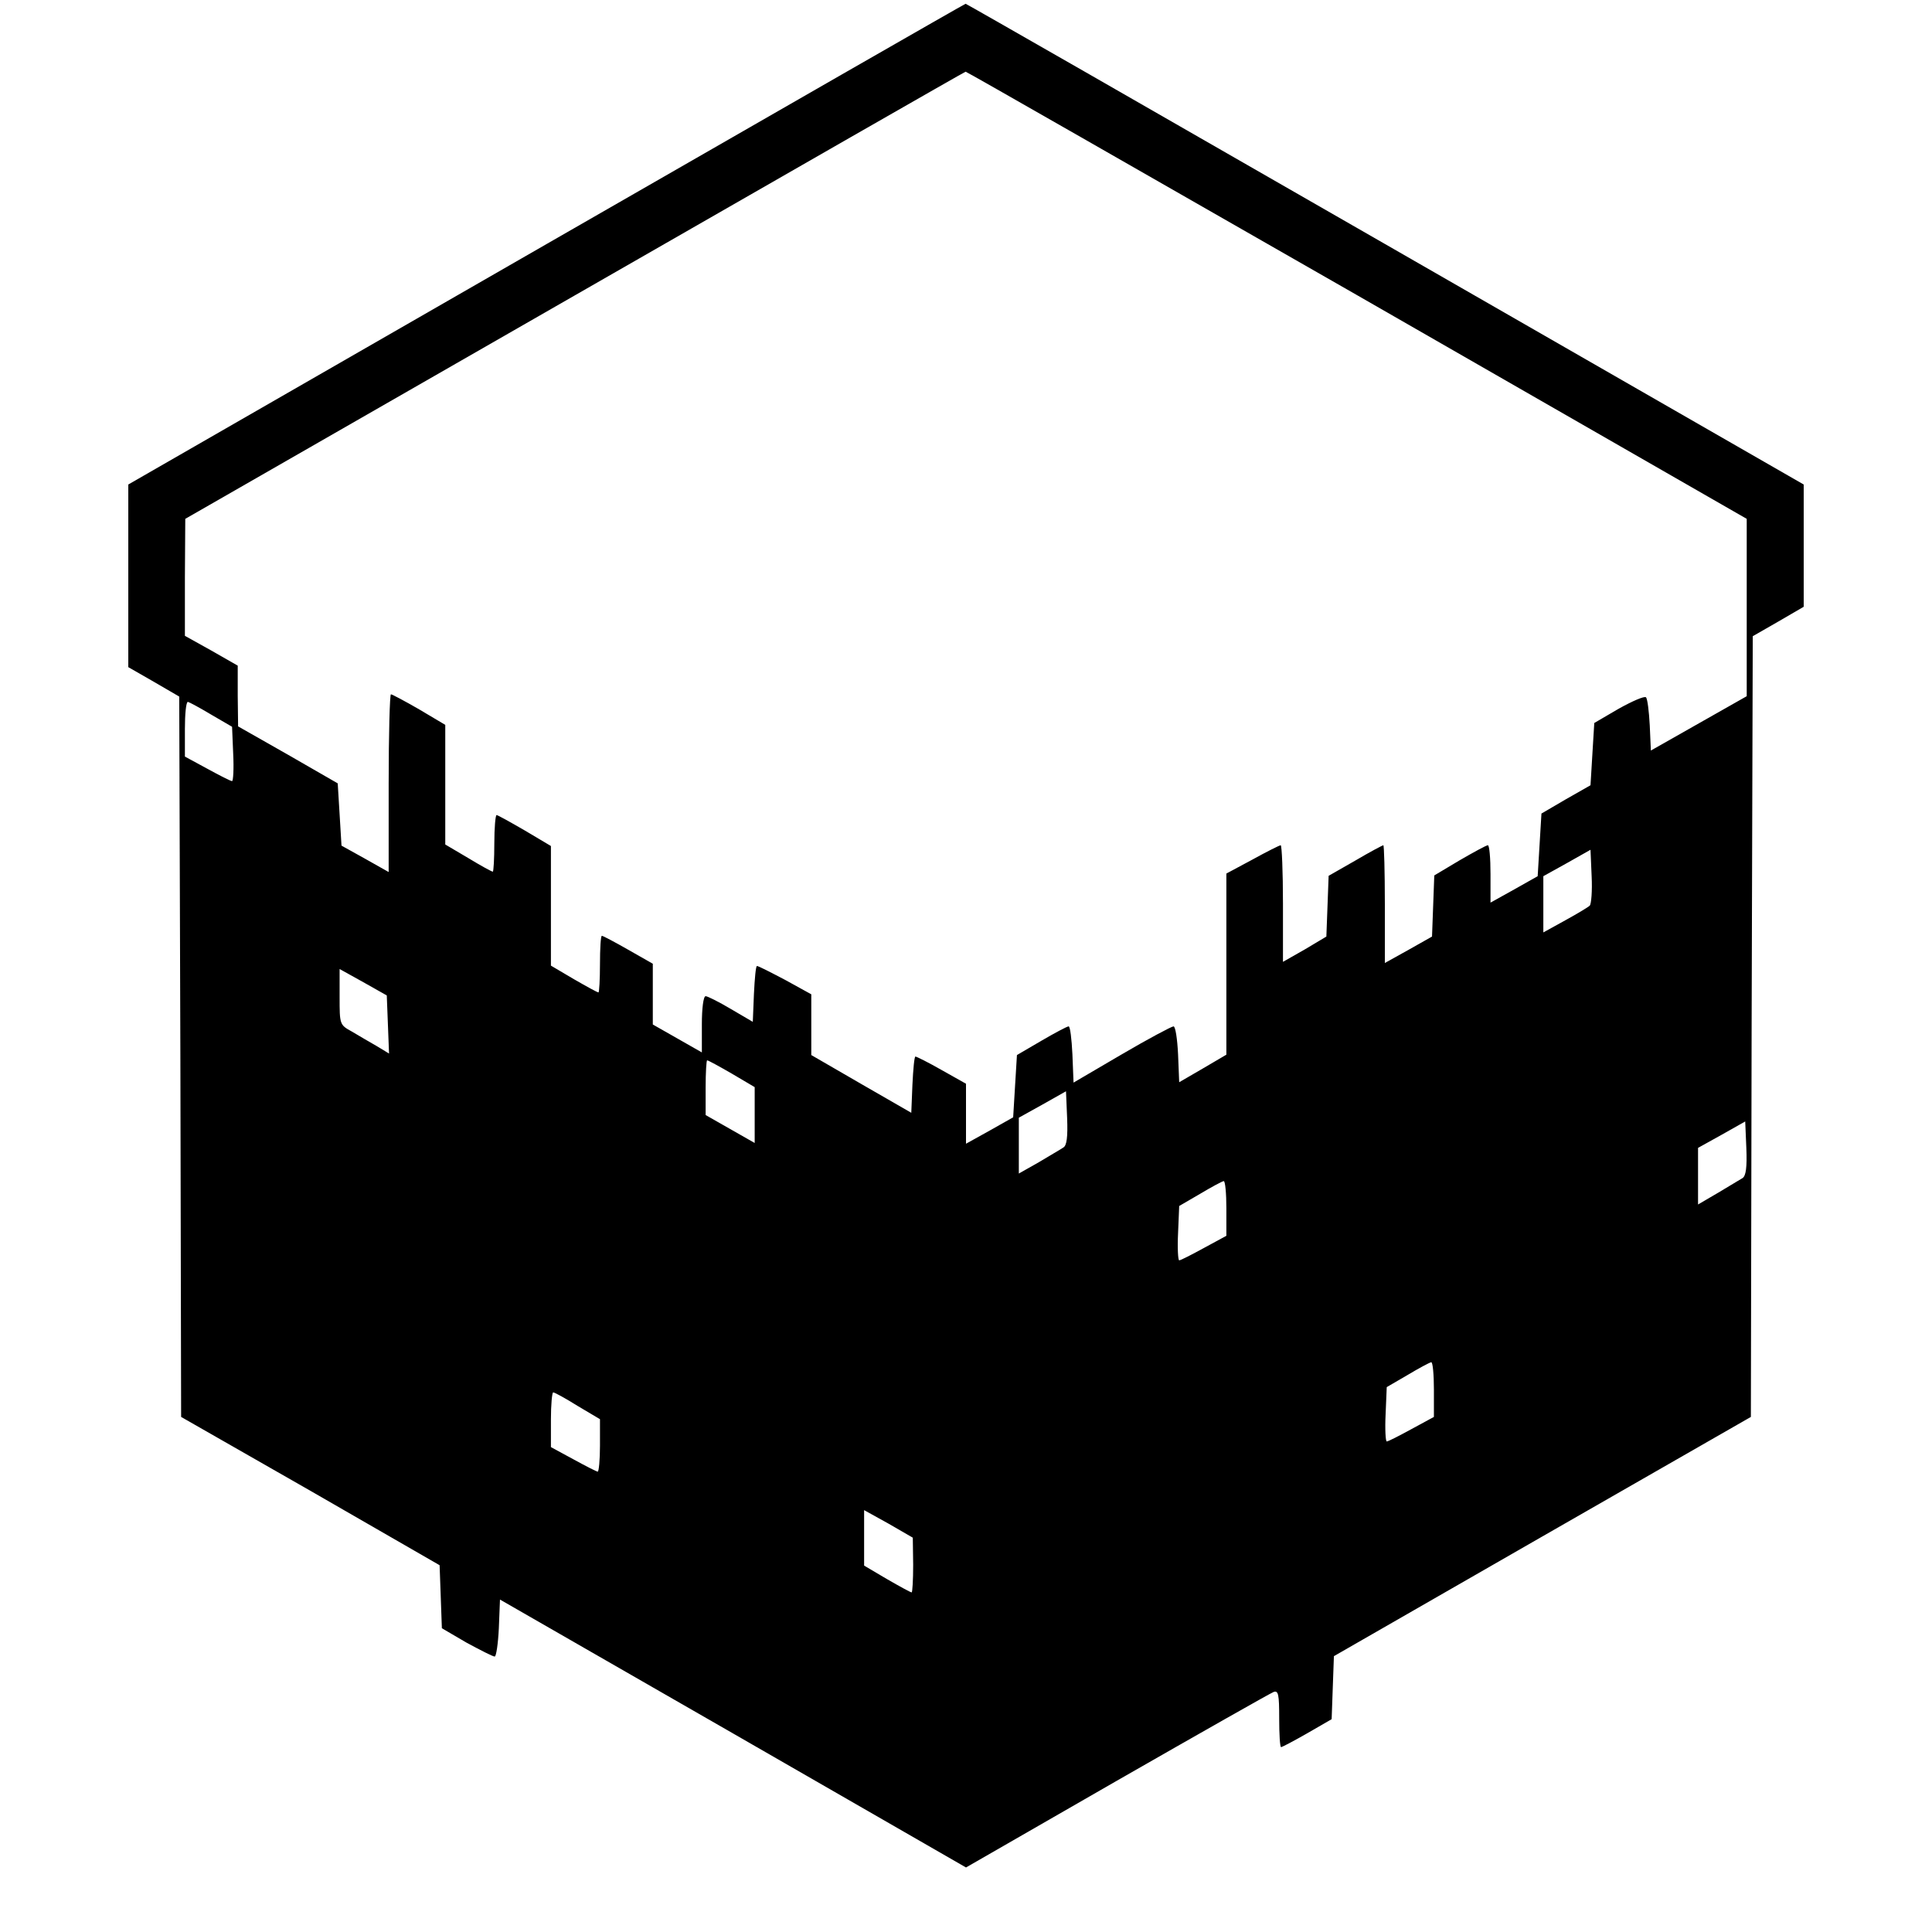
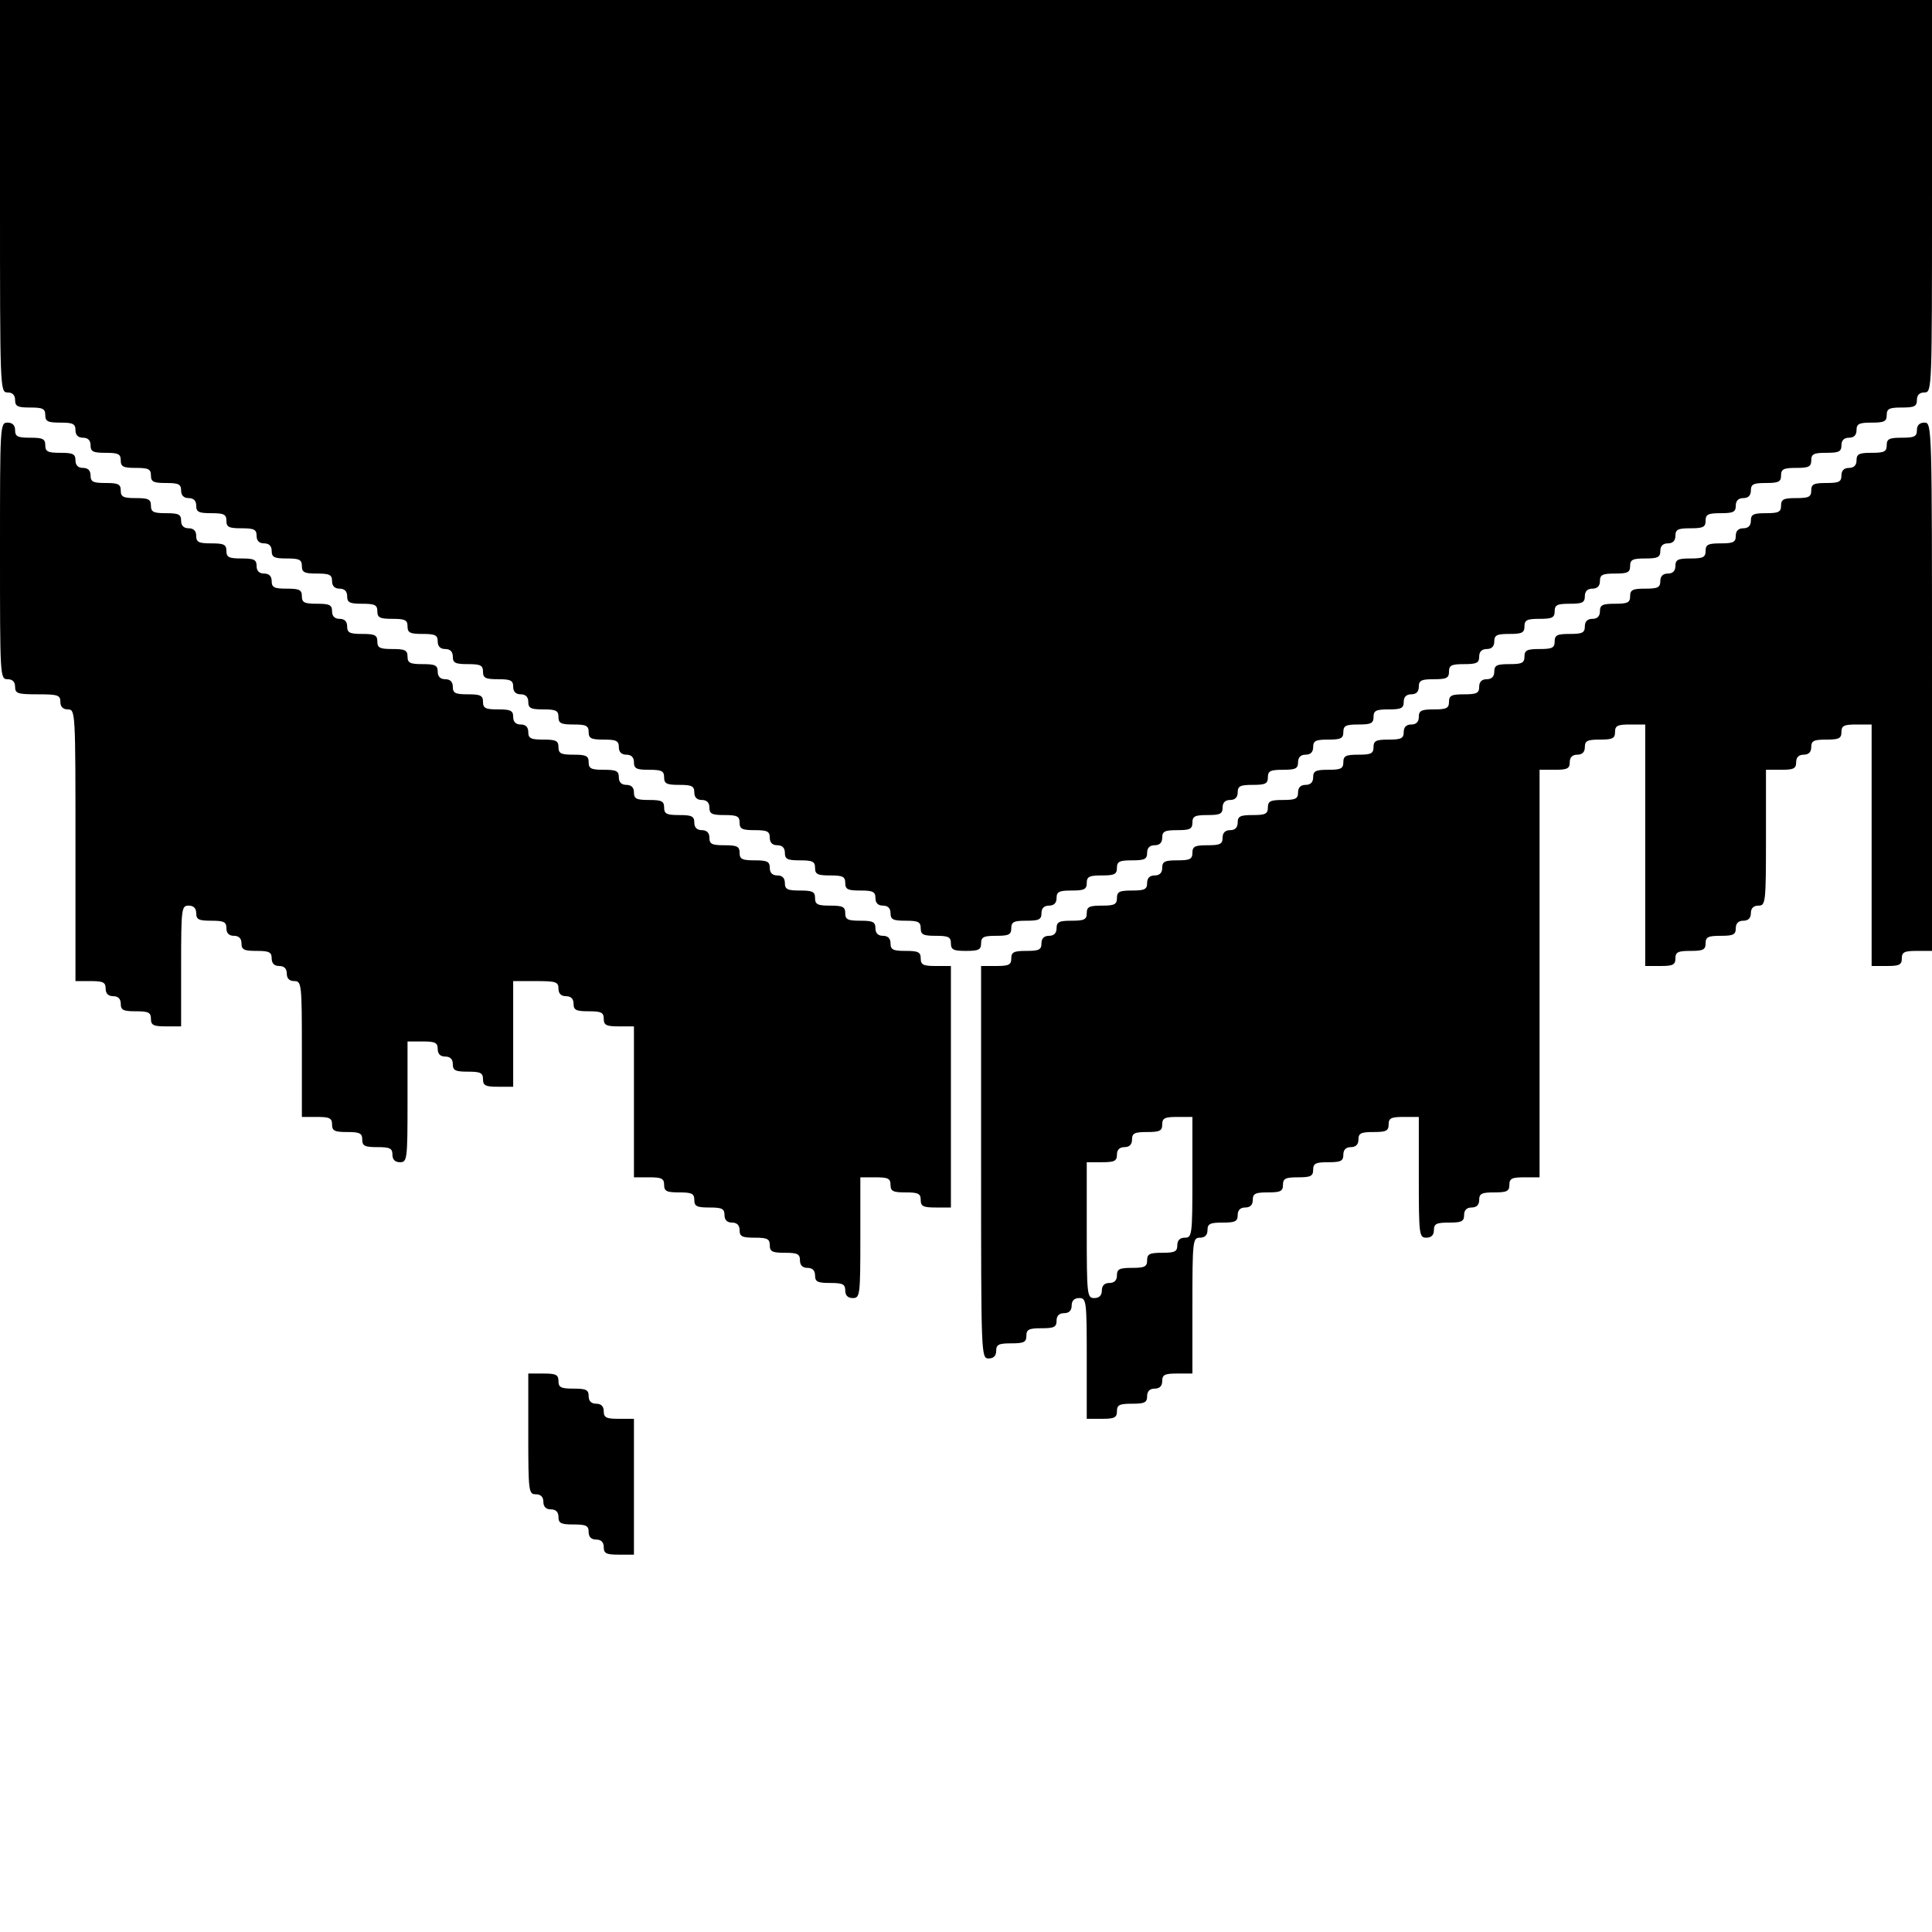
<svg xmlns="http://www.w3.org/2000/svg" version="1.0" width="512pt" height="512pt" viewBox="0 0 512 512" preserveAspectRatio="xMidYMid meet">
  <g transform="translate(0,512) scale(0.1,-0.1)" fill="#000000" stroke="none">
-     <path d="M1448 4473 l-1108 -637 0 -242 0 -242 68 -39 67 -39 3 -954 2 -955 343 -196 342 -197 3 -83 3 -84 65 -38 c37 -20 70 -37 75 -37 4 0 9 34 11 75 l3 76 618 -355 617 -355 400 230 c220 126 407 232 415 235 13 5 15 -7 15 -70 0 -42 2 -76 5 -76 3 0 35 17 70 37 l64 37 3 84 3 83 552 317 553 317 2 1035 3 1034 68 39 67 39 0 162 0 162 -1109 637 c-609 350 -1110 637 -1112 637 -2 0 -502 -287 -1111 -637z m2148 -135 l1033 -593 0 -235 0 -235 -127 -72 -127 -72 -3 67 c-2 37 -6 70 -10 74 -4 4 -36 -10 -72 -30 l-65 -38 -5 -82 -5 -83 -65 -37 -65 -38 -5 -83 -5 -83 -62 -35 -63 -35 0 76 c0 42 -3 76 -7 76 -4 0 -37 -18 -75 -40 l-67 -40 -3 -81 -3 -81 -62 -35 -63 -35 0 156 c0 86 -2 156 -4 156 -2 0 -36 -18 -75 -41 l-70 -40 -3 -81 -3 -80 -57 -34 -58 -33 0 154 c0 85 -3 155 -6 155 -3 0 -37 -17 -75 -38 l-69 -37 0 -240 0 -240 -63 -37 -62 -36 -3 74 c-2 41 -7 74 -12 74 -5 0 -67 -33 -137 -74 l-128 -75 -3 75 c-2 41 -6 74 -10 74 -4 0 -36 -17 -72 -38 l-65 -38 -5 -82 -5 -83 -62 -35 -63 -35 0 80 0 79 -64 36 c-35 20 -67 36 -70 36 -3 0 -6 -34 -8 -75 l-3 -74 -132 76 -133 77 0 80 0 81 -69 38 c-38 20 -71 37 -75 37 -3 0 -6 -33 -8 -74 l-3 -74 -58 34 c-32 19 -62 34 -67 34 -6 0 -10 -33 -10 -74 l0 -75 -65 37 -65 37 0 80 0 81 -65 37 c-35 20 -67 37 -70 37 -3 0 -5 -34 -5 -75 0 -41 -2 -75 -4 -75 -3 0 -32 16 -65 35 l-61 36 0 158 0 159 -69 41 c-38 22 -72 41 -75 41 -3 0 -6 -34 -6 -75 0 -41 -2 -75 -4 -75 -3 0 -32 16 -65 36 l-61 36 0 159 0 158 -69 41 c-38 22 -72 40 -75 40 -3 0 -6 -106 -6 -236 l0 -235 -62 35 -63 35 -5 83 -5 82 -132 76 -132 75 -1 81 0 80 -70 40 -70 39 0 155 1 155 1032 592 c568 326 1034 593 1036 593 3 0 469 -267 1037 -592z m-3036 -1112 l55 -32 3 -72 c2 -40 0 -72 -3 -72 -4 0 -33 15 -66 33 l-59 32 0 73 c0 39 3 72 8 72 4 -1 32 -16 62 -34z m3653 -506 c-4 -4 -34 -22 -65 -39 l-58 -32 0 74 0 75 63 35 62 35 3 -70 c2 -39 -1 -74 -5 -78z m-3185 -315 l3 -77 -33 20 c-18 10 -48 28 -65 38 -33 18 -33 19 -33 92 l0 74 63 -35 62 -35 3 -77z m911 -130 l61 -36 0 -74 0 -74 -65 37 -65 37 0 73 c0 39 2 72 4 72 3 0 32 -16 65 -35z m879 -196 c-7 -5 -37 -22 -65 -39 l-53 -30 0 74 0 74 63 35 62 35 3 -71 c2 -50 -1 -73 -10 -78z m1800 -81 c-7 -4 -37 -22 -65 -39 l-53 -31 0 75 0 75 63 35 62 35 3 -71 c2 -50 -1 -73 -10 -79z m-1368 -80 l0 -73 -59 -32 c-33 -18 -62 -33 -66 -33 -3 0 -5 32 -3 72 l3 72 55 32 c30 18 58 33 63 34 4 0 7 -33 7 -72z m550 -480 l0 -73 -59 -32 c-33 -18 -62 -33 -66 -33 -3 0 -5 32 -3 72 l3 72 55 32 c30 18 58 33 63 34 4 0 7 -33 7 -72z m-2269 -44 l59 -35 0 -70 c0 -38 -3 -69 -6 -69 -3 0 -32 15 -65 33 l-59 32 0 73 c0 39 3 72 6 72 4 0 33 -16 65 -36z m889 -421 c0 -40 -2 -73 -4 -73 -3 0 -32 16 -65 35 l-61 36 0 74 0 73 65 -36 64 -37 1 -72z" />
+     <path d="M0 4600 c0 -513 0 -520 20 -520 13 0 20 -7 20 -20 0 -17 7 -20 40 -20 33 0 40 -3 40 -20 0 -17 7 -20 40 -20 33 0 40 -3 40 -20 0 -13 7 -20 20 -20 13 0 20 -7 20 -20 0 -17 7 -20 40 -20 33 0 40 -3 40 -20 0 -17 7 -20 40 -20 33 0 40 -3 40 -20 0 -17 7 -20 40 -20 33 0 40 -3 40 -20 0 -13 7 -20 20 -20 13 0 20 -7 20 -20 0 -17 7 -20 40 -20 33 0 40 -3 40 -20 0 -17 7 -20 40 -20 33 0 40 -3 40 -20 0 -13 7 -20 20 -20 13 0 20 -7 20 -20 0 -17 7 -20 40 -20 33 0 40 -3 40 -20 0 -17 7 -20 40 -20 33 0 40 -3 40 -20 0 -13 7 -20 20 -20 13 0 20 -7 20 -20 0 -17 7 -20 40 -20 33 0 40 -3 40 -20 0 -17 7 -20 40 -20 33 0 40 -3 40 -20 0 -17 7 -20 40 -20 33 0 40 -3 40 -20 0 -13 7 -20 20 -20 13 0 20 -7 20 -20 0 -17 7 -20 40 -20 33 0 40 -3 40 -20 0 -17 7 -20 40 -20 33 0 40 -3 40 -20 0 -13 7 -20 20 -20 13 0 20 -7 20 -20 0 -17 7 -20 40 -20 33 0 40 -3 40 -20 0 -17 7 -20 40 -20 33 0 40 -3 40 -20 0 -17 7 -20 40 -20 33 0 40 -3 40 -20 0 -13 7 -20 20 -20 13 0 20 -7 20 -20 0 -17 7 -20 40 -20 33 0 40 -3 40 -20 0 -17 7 -20 40 -20 33 0 40 -3 40 -20 0 -13 7 -20 20 -20 13 0 20 -7 20 -20 0 -17 7 -20 40 -20 33 0 40 -3 40 -20 0 -17 7 -20 40 -20 33 0 40 -3 40 -20 0 -13 7 -20 20 -20 13 0 20 -7 20 -20 0 -17 7 -20 40 -20 33 0 40 -3 40 -20 0 -17 7 -20 40 -20 33 0 40 -3 40 -20 0 -17 7 -20 40 -20 33 0 40 -3 40 -20 0 -13 7 -20 20 -20 13 0 20 -7 20 -20 0 -17 7 -20 40 -20 33 0 40 -3 40 -20 0 -17 7 -20 40 -20 33 0 40 -3 40 -20 0 -17 7 -20 40 -20 33 0 40 3 40 20 0 17 7 20 40 20 33 0 40 3 40 20 0 17 7 20 40 20 33 0 40 3 40 20 0 13 7 20 20 20 13 0 20 7 20 20 0 17 7 20 40 20 33 0 40 3 40 20 0 17 7 20 40 20 33 0 40 3 40 20 0 17 7 20 40 20 33 0 40 3 40 20 0 13 7 20 20 20 13 0 20 7 20 20 0 17 7 20 40 20 33 0 40 3 40 20 0 17 7 20 40 20 33 0 40 3 40 20 0 13 7 20 20 20 13 0 20 7 20 20 0 17 7 20 40 20 33 0 40 3 40 20 0 17 7 20 40 20 33 0 40 3 40 20 0 13 7 20 20 20 13 0 20 7 20 20 0 17 7 20 40 20 33 0 40 3 40 20 0 17 7 20 40 20 33 0 40 3 40 20 0 17 7 20 40 20 33 0 40 3 40 20 0 13 7 20 20 20 13 0 20 7 20 20 0 17 7 20 40 20 33 0 40 3 40 20 0 17 7 20 40 20 33 0 40 3 40 20 0 13 7 20 20 20 13 0 20 7 20 20 0 17 7 20 40 20 33 0 40 3 40 20 0 17 7 20 40 20 33 0 40 3 40 20 0 17 7 20 40 20 33 0 40 3 40 20 0 13 7 20 20 20 13 0 20 7 20 20 0 17 7 20 40 20 33 0 40 3 40 20 0 17 7 20 40 20 33 0 40 3 40 20 0 13 7 20 20 20 13 0 20 7 20 20 0 17 7 20 40 20 33 0 40 3 40 20 0 17 7 20 40 20 33 0 40 3 40 20 0 13 7 20 20 20 13 0 20 7 20 20 0 17 7 20 40 20 33 0 40 3 40 20 0 17 7 20 40 20 33 0 40 3 40 20 0 17 7 20 40 20 33 0 40 3 40 20 0 13 7 20 20 20 13 0 20 7 20 20 0 17 7 20 40 20 33 0 40 3 40 20 0 17 7 20 40 20 33 0 40 3 40 20 0 13 7 20 20 20 20 0 20 7 20 520 l0 520 -2560 0 -2560 0 0 -520z" />
+     <path d="M0 3660 c0 -333 0 -340 20 -340 13 0 20 -7 20 -20 0 -18 7 -20 60 -20 53 0 60 -2 60 -20 0 -13 7 -20 20 -20 20 0 20 -7 20 -360 l0 -360 40 0 c33 0 40 -3 40 -20 0 -13 7 -20 20 -20 13 0 20 -7 20 -20 0 -17 7 -20 40 -20 33 0 40 -3 40 -20 0 -17 7 -20 40 -20 l40 0 0 160 c0 153 1 160 20 160 13 0 20 -7 20 -20 0 -17 7 -20 40 -20 33 0 40 -3 40 -20 0 -13 7 -20 20 -20 13 0 20 -7 20 -20 0 -17 7 -20 40 -20 33 0 40 -3 40 -20 0 -13 7 -20 20 -20 13 0 20 -7 20 -20 0 -13 7 -20 20 -20 19 0 20 -7 20 -180 l0 -180 40 0 c33 0 40 -3 40 -20 0 -17 7 -20 40 -20 33 0 40 -3 40 -20 0 -17 7 -20 40 -20 33 0 40 -3 40 -20 0 -13 7 -20 20 -20 19 0 20 7 20 160 l0 160 40 0 c33 0 40 -3 40 -20 0 -13 7 -20 20 -20 13 0 20 -7 20 -20 0 -17 7 -20 40 -20 33 0 40 -3 40 -20 0 -17 7 -20 40 -20 l40 0 0 140 0 140 60 0 c53 0 60 -2 60 -20 0 -13 7 -20 20 -20 13 0 20 -7 20 -20 0 -17 7 -20 40 -20 33 0 40 -3 40 -20 0 -17 7 -20 40 -20 l40 0 0 -200 0 -200 40 0 c33 0 40 -3 40 -20 0 -17 7 -20 40 -20 33 0 40 -3 40 -20 0 -17 7 -20 40 -20 33 0 40 -3 40 -20 0 -13 7 -20 20 -20 13 0 20 -7 20 -20 0 -17 7 -20 40 -20 33 0 40 -3 40 -20 0 -17 7 -20 40 -20 33 0 40 -3 40 -20 0 -13 7 -20 20 -20 13 0 20 -7 20 -20 0 -17 7 -20 40 -20 33 0 40 -3 40 -20 0 -13 7 -20 20 -20 19 0 20 7 20 160 l0 160 40 0 c33 0 40 -3 40 -20 0 -17 7 -20 40 -20 33 0 40 -3 40 -20 0 -17 7 -20 40 -20 l40 0 0 320 0 320 -40 0 c-33 0 -40 3 -40 20 0 17 -7 20 -40 20 -33 0 -40 3 -40 20 0 13 -7 20 -20 20 -13 0 -20 7 -20 20 0 17 -7 20 -40 20 -33 0 -40 3 -40 20 0 17 -7 20 -40 20 -33 0 -40 3 -40 20 0 17 -7 20 -40 20 -33 0 -40 3 -40 20 0 13 -7 20 -20 20 -13 0 -20 7 -20 20 0 17 -7 20 -40 20 -33 0 -40 3 -40 20 0 17 -7 20 -40 20 -33 0 -40 3 -40 20 0 13 -7 20 -20 20 -13 0 -20 7 -20 20 0 17 -7 20 -40 20 -33 0 -40 3 -40 20 0 17 -7 20 -40 20 -33 0 -40 3 -40 20 0 13 -7 20 -20 20 -13 0 -20 7 -20 20 0 17 -7 20 -40 20 -33 0 -40 3 -40 20 0 17 -7 20 -40 20 -33 0 -40 3 -40 20 0 17 -7 20 -40 20 -33 0 -40 3 -40 20 0 13 -7 20 -20 20 -13 0 -20 7 -20 20 0 17 -7 20 -40 20 -33 0 -40 3 -40 20 0 17 -7 20 -40 20 -33 0 -40 3 -40 20 0 13 -7 20 -20 20 -13 0 -20 7 -20 20 0 17 -7 20 -40 20 -33 0 -40 3 -40 20 0 17 -7 20 -40 20 -33 0 -40 3 -40 20 0 17 -7 20 -40 20 -33 0 -40 3 -40 20 0 13 -7 20 -20 20 -13 0 -20 7 -20 20 0 17 -7 20 -40 20 -33 0 -40 3 -40 20 0 17 -7 20 -40 20 -33 0 -40 3 -40 20 0 13 -7 20 -20 20 -13 0 -20 7 -20 20 0 17 -7 20 -40 20 -33 0 -40 3 -40 20 0 17 -7 20 -40 20 -33 0 -40 3 -40 20 0 13 -7 20 -20 20 -13 0 -20 7 -20 20 0 17 -7 20 -40 20 -33 0 -40 3 -40 20 0 17 -7 20 -40 20 -33 0 -40 3 -40 20 0 17 -7 20 -40 20 -33 0 -40 3 -40 20 0 13 -7 20 -20 20 -13 0 -20 7 -20 20 0 17 -7 20 -40 20 -33 0 -40 3 -40 20 0 17 -7 20 -40 20 -33 0 -40 3 -40 20 0 13 -7 20 -20 20 -20 0 -20 -7 -20 -340z" />
+     <path d="M5080 3980 c0 -17 -7 -20 -40 -20 -33 0 -40 -3 -40 -20 0 -17 -7 -20 -40 -20 -33 0 -40 -3 -40 -20 0 -13 -7 -20 -20 -20 -13 0 -20 -7 -20 -20 0 -17 -7 -20 -40 -20 -33 0 -40 -3 -40 -20 0 -17 -7 -20 -40 -20 -33 0 -40 -3 -40 -20 0 -17 -7 -20 -40 -20 -33 0 -40 -3 -40 -20 0 -13 -7 -20 -20 -20 -13 0 -20 -7 -20 -20 0 -17 -7 -20 -40 -20 -33 0 -40 -3 -40 -20 0 -17 -7 -20 -40 -20 -33 0 -40 -3 -40 -20 0 -13 -7 -20 -20 -20 -13 0 -20 -7 -20 -20 0 -17 -7 -20 -40 -20 -33 0 -40 -3 -40 -20 0 -17 -7 -20 -40 -20 -33 0 -40 -3 -40 -20 0 -13 -7 -20 -20 -20 -13 0 -20 -7 -20 -20 0 -17 -7 -20 -40 -20 -33 0 -40 -3 -40 -20 0 -17 -7 -20 -40 -20 -33 0 -40 -3 -40 -20 0 -17 -7 -20 -40 -20 -33 0 -40 -3 -40 -20 0 -13 -7 -20 -20 -20 -13 0 -20 -7 -20 -20 0 -17 -7 -20 -40 -20 -33 0 -40 -3 -40 -20 0 -17 -7 -20 -40 -20 -33 0 -40 -3 -40 -20 0 -13 -7 -20 -20 -20 -13 0 -20 -7 -20 -20 0 -17 -7 -20 -40 -20 -33 0 -40 -3 -40 -20 0 -17 -7 -20 -40 -20 -33 0 -40 -3 -40 -20 0 -17 -7 -20 -40 -20 -33 0 -40 -3 -40 -20 0 -13 -7 -20 -20 -20 -13 0 -20 -7 -20 -20 0 -17 -7 -20 -40 -20 -33 0 -40 -3 -40 -20 0 -17 -7 -20 -40 -20 -33 0 -40 -3 -40 -20 0 -13 -7 -20 -20 -20 -13 0 -20 -7 -20 -20 0 -17 -7 -20 -40 -20 -33 0 -40 -3 -40 -20 0 -17 -7 -20 -40 -20 -33 0 -40 -3 -40 -20 0 -13 -7 -20 -20 -20 -13 0 -20 -7 -20 -20 0 -17 -7 -20 -40 -20 -33 0 -40 -3 -40 -20 0 -17 -7 -20 -40 -20 -33 0 -40 -3 -40 -20 0 -17 -7 -20 -40 -20 -33 0 -40 -3 -40 -20 0 -13 -7 -20 -20 -20 -13 0 -20 -7 -20 -20 0 -17 -7 -20 -40 -20 -33 0 -40 -3 -40 -20 0 -17 -7 -20 -40 -20 l-40 0 0 -520 c0 -513 0 -520 20 -520 13 0 20 7 20 20 0 17 7 20 40 20 33 0 40 3 40 20 0 17 7 20 40 20 33 0 40 3 40 20 0 13 7 20 20 20 13 0 20 7 20 20 0 13 7 20 20 20 19 0 20 -7 20 -160 l0 -160 40 0 c33 0 40 3 40 20 0 17 7 20 40 20 33 0 40 3 40 20 0 13 7 20 20 20 13 0 20 7 20 20 0 17 7 20 40 20 l40 0 0 180 c0 173 1 180 20 180 13 0 20 7 20 20 0 17 7 20 40 20 33 0 40 3 40 20 0 13 7 20 20 20 13 0 20 7 20 20 0 17 7 20 40 20 33 0 40 3 40 20 0 17 7 20 40 20 33 0 40 3 40 20 0 17 7 20 40 20 33 0 40 3 40 20 0 13 7 20 20 20 13 0 20 7 20 20 0 17 7 20 40 20 33 0 40 3 40 20 0 17 7 20 40 20 l40 0 0 -160 c0 -153 1 -160 20 -160 13 0 20 7 20 20 0 17 7 20 40 20 33 0 40 3 40 20 0 13 7 20 20 20 13 0 20 7 20 20 0 17 7 20 40 20 33 0 40 3 40 20 0 17 7 20 40 20 l40 0 0 540 0 540 40 0 c33 0 40 3 40 20 0 13 7 20 20 20 13 0 20 7 20 20 0 17 7 20 40 20 33 0 40 3 40 20 0 17 7 20 40 20 l40 0 0 -320 0 -320 40 0 c33 0 40 3 40 20 0 17 7 20 40 20 33 0 40 3 40 20 0 17 7 20 40 20 33 0 40 3 40 20 0 13 7 20 20 20 13 0 20 7 20 20 0 13 7 20 20 20 19 0 20 7 20 180 l0 180 40 0 c33 0 40 3 40 20 0 13 7 20 20 20 13 0 20 7 20 20 0 17 7 20 40 20 33 0 40 3 40 20 0 17 7 20 40 20 l40 0 0 -320 0 -320 40 0 c33 0 40 3 40 20 0 17 7 20 40 20 l40 0 0 700 c0 693 0 700 -20 700 -13 0 -20 -7 -20 -20z m-1920 -1980 c0 -153 -1 -160 -20 -160 -13 0 -20 -7 -20 -20 0 -17 -7 -20 -40 -20 -33 0 -40 -3 -40 -20 0 -17 -7 -20 -40 -20 -33 0 -40 -3 -40 -20 0 -13 -7 -20 -20 -20 -13 0 -20 -7 -20 -20 0 -13 -7 -20 -20 -20 -19 0 -20 7 -20 180 l0 180 40 0 c33 0 40 3 40 20 0 13 7 20 20 20 13 0 20 7 20 20 0 17 7 20 40 20 33 0 40 3 40 20 0 17 7 20 40 20 l40 0 0 -160z" />
+     <path d="M1400 1320 c0 -153 1 -160 20 -160 13 0 20 -7 20 -20 0 -13 7 -20 20 -20 13 0 20 -7 20 -20 0 -17 7 -20 40 -20 33 0 40 -3 40 -20 0 -13 7 -20 20 -20 13 0 20 -7 20 -20 0 -17 7 -20 40 -20 l40 0 0 180 0 180 -40 0 c-33 0 -40 3 -40 20 0 13 -7 20 -20 20 -13 0 -20 7 -20 20 0 17 -7 20 -40 20 -33 0 -40 3 -40 20 0 17 -7 20 -40 20 l-40 0 0 -160z" />
  </g>
</svg>
